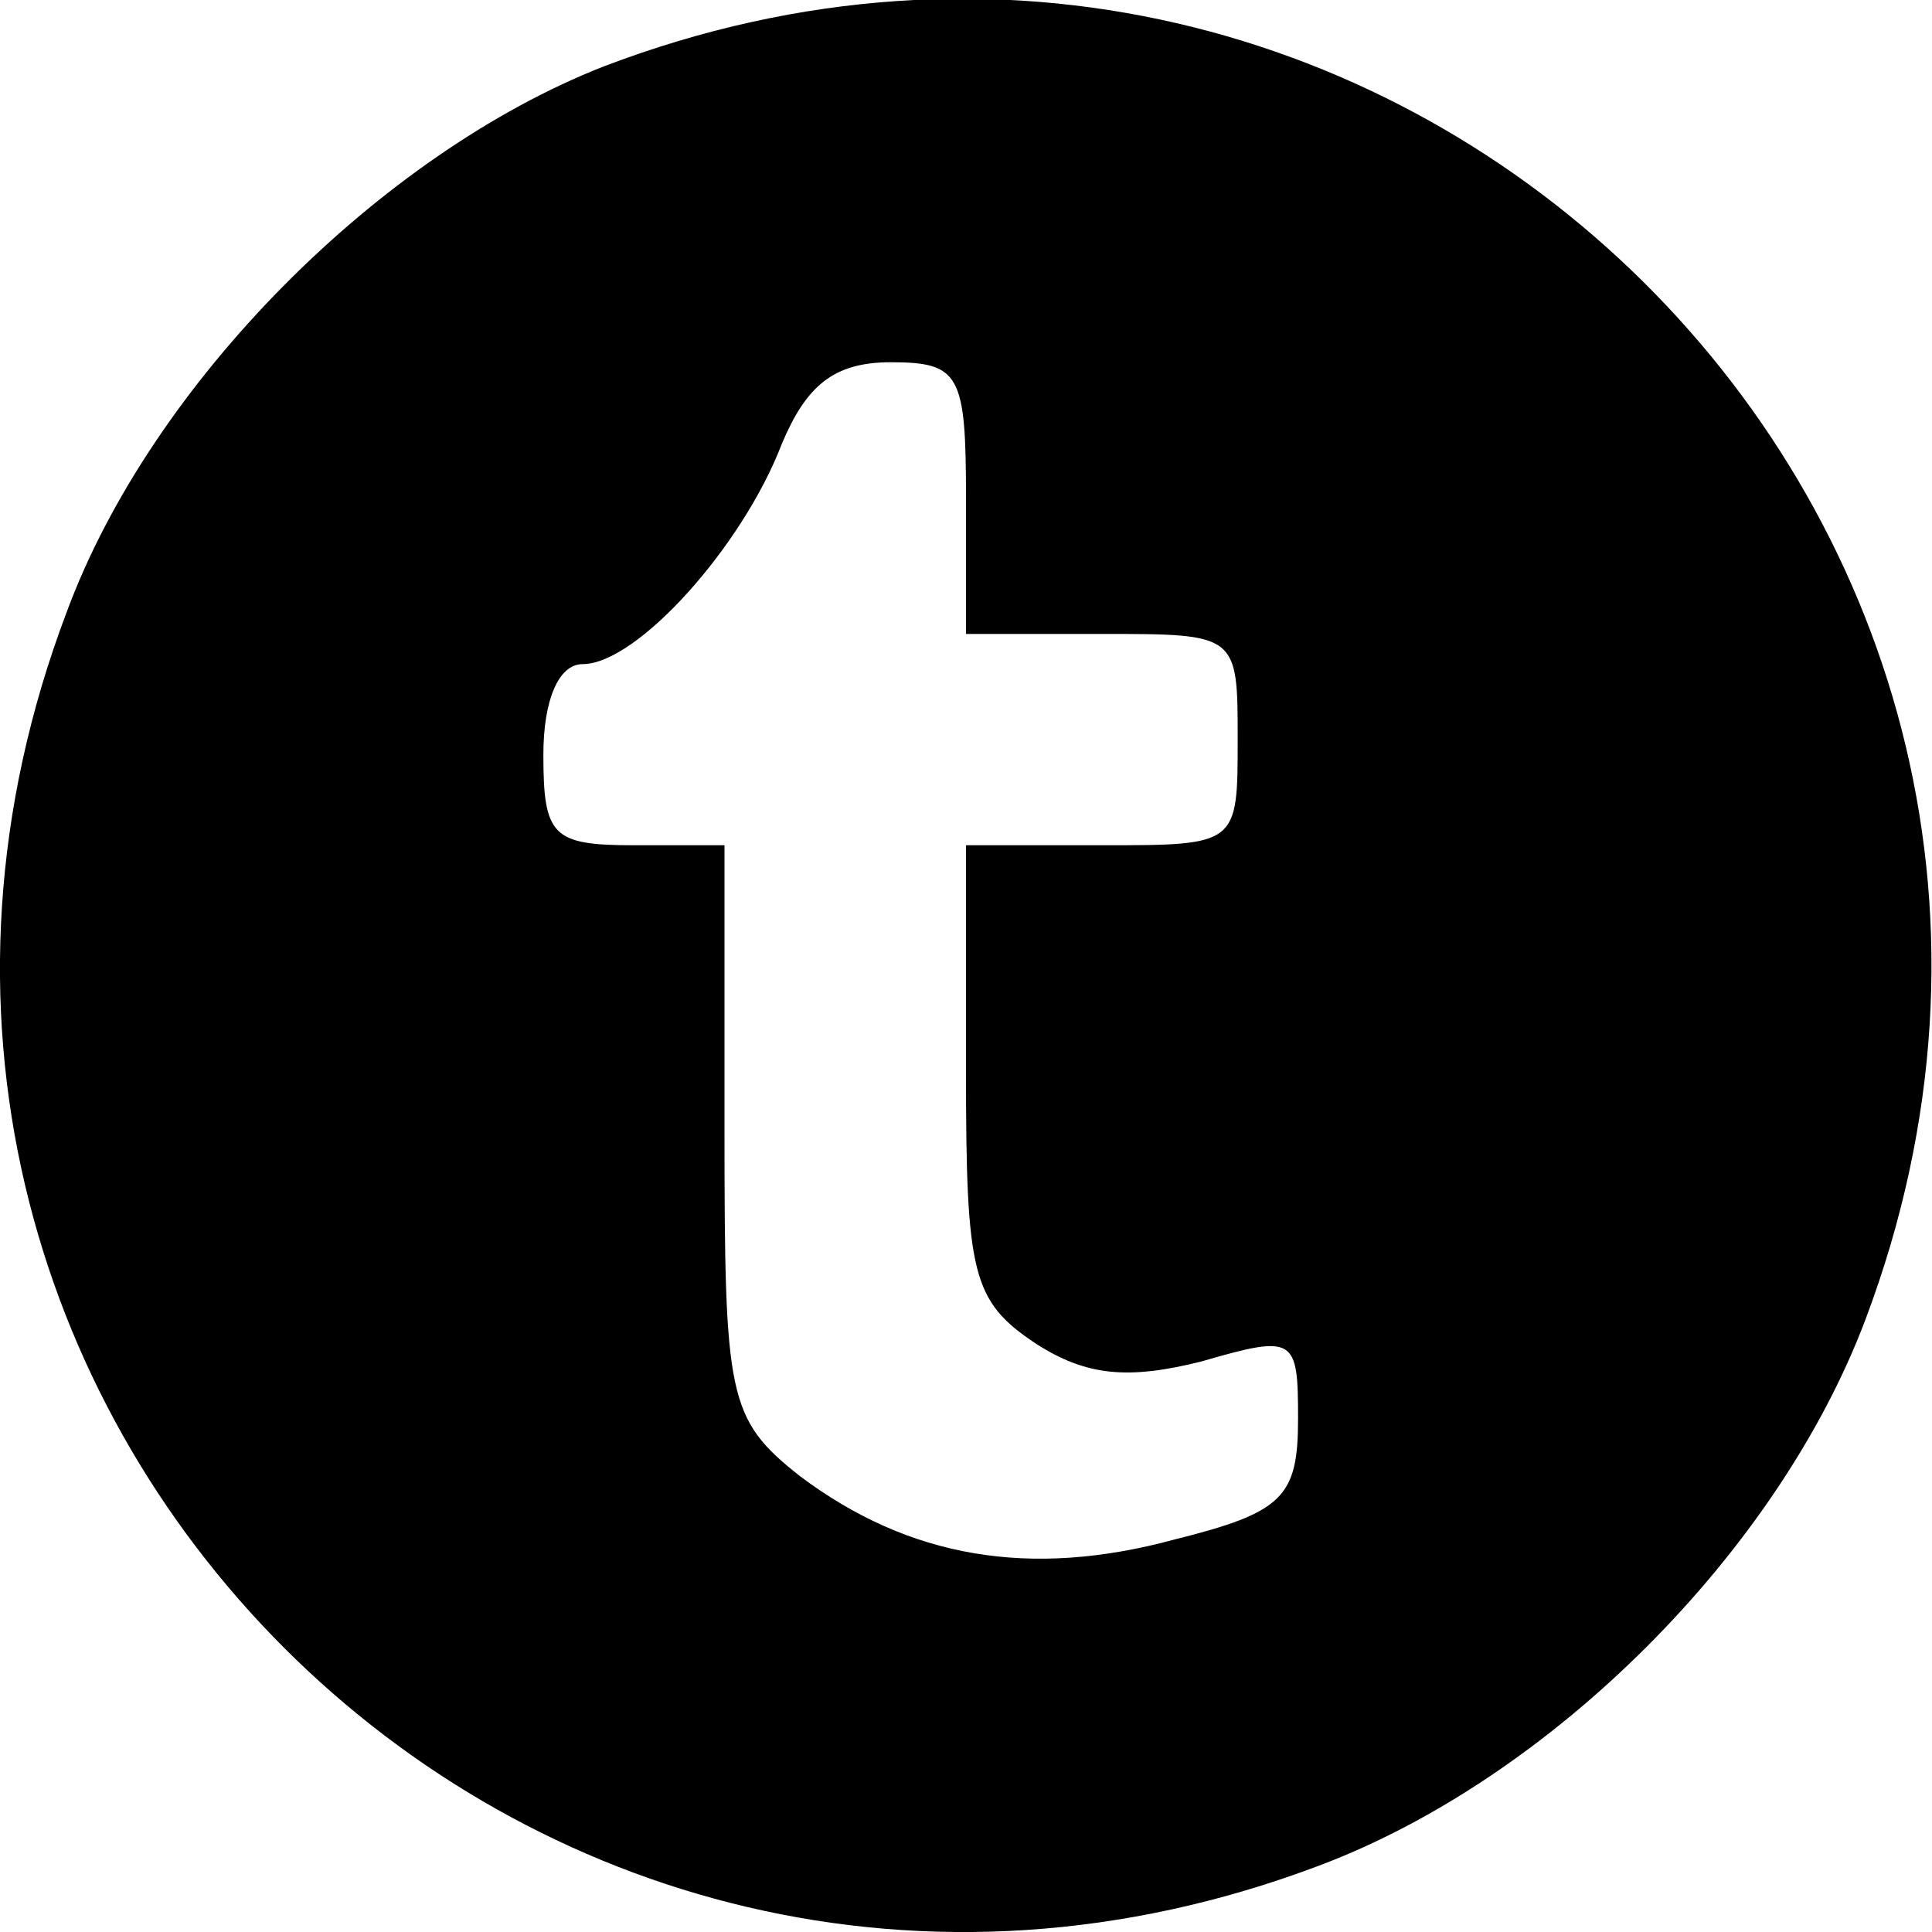
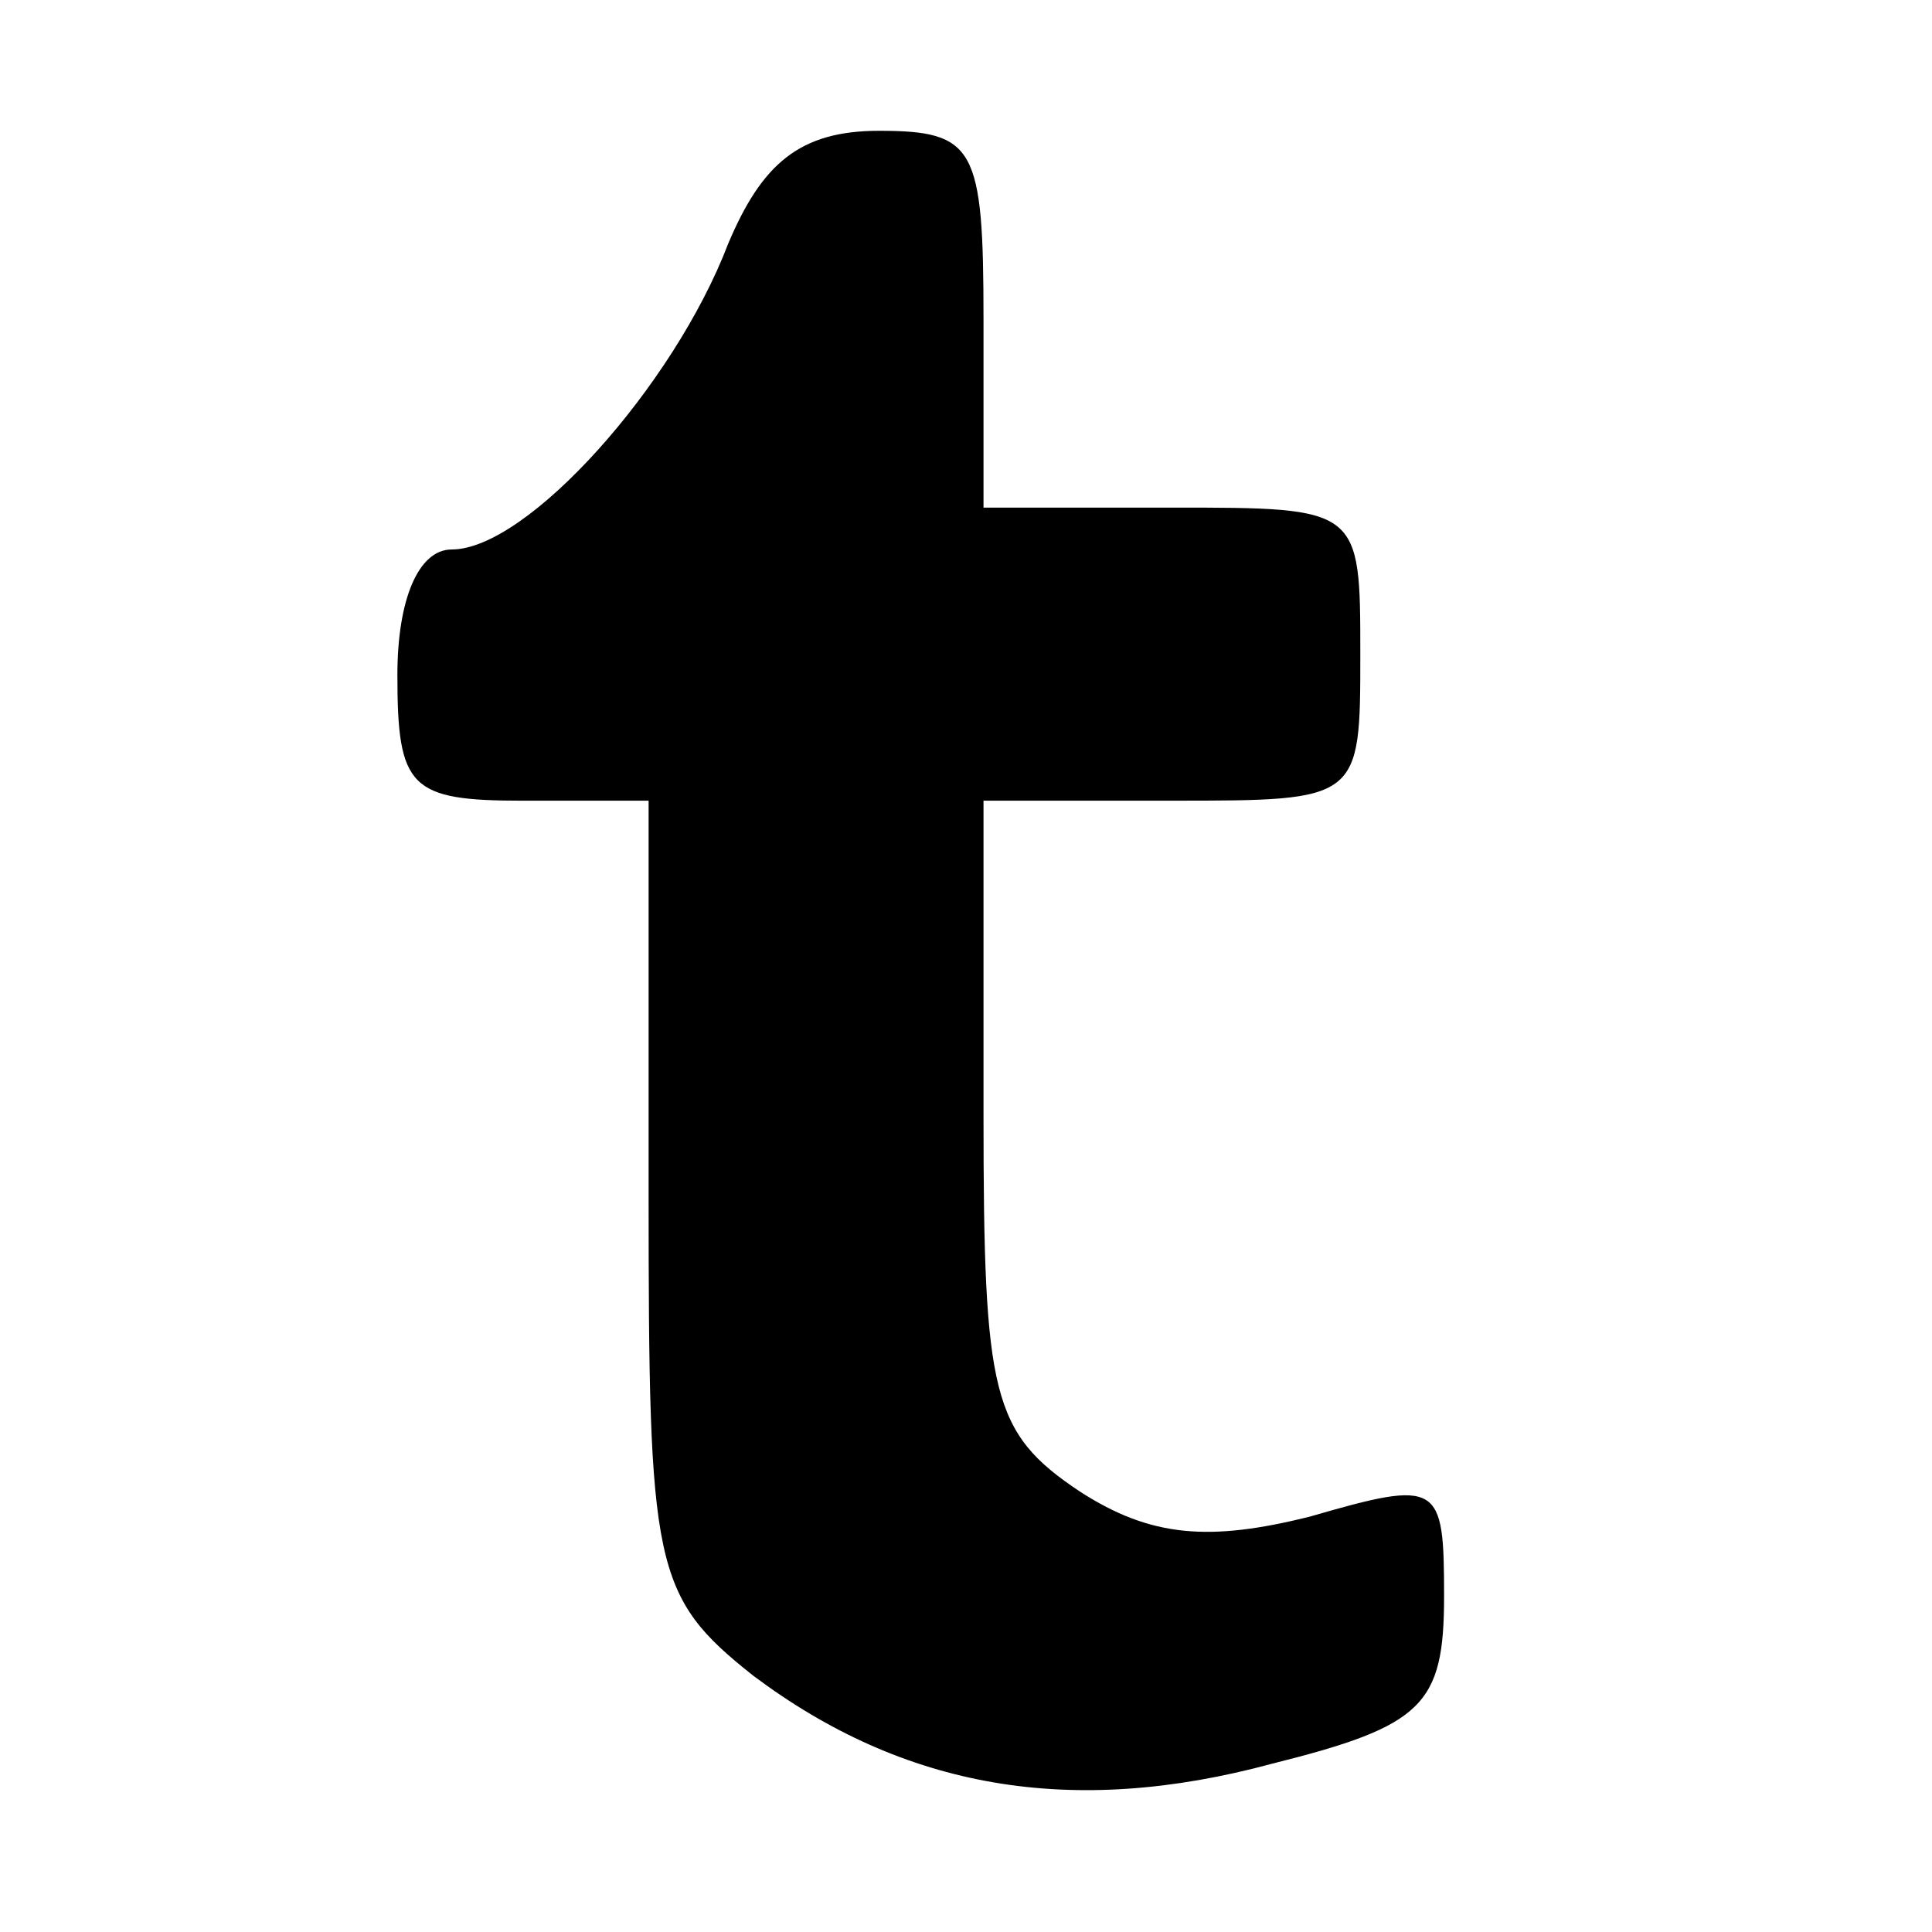
- <svg xmlns="http://www.w3.org/2000/svg" version="1.0" width="64pt" height="64pt" viewBox="0 0 64 64" preserveAspectRatio="xMidYMid meet">
-   <g transform="translate(0,64) scale(0.1,-0.1)" fill="#000000" stroke="none">
-     <path d="M200 618 c-74 -29 -150 -105 -178 -181 -99 -262 153 -514 415 -415 77 29 152 104 181 181 99 263 -156 515 -418 415z m120 -143 l0 -45 45 0 c45 0 45 0 45 -35 0 -35 0 -35 -45 -35 l-45 0 0 -75 c0 -67 2 -76 23 -90 17 -11 31 -12 55 -6 31 9 32 8 32 -19 0 -26 -5 -31 -41 -40 -48 -13 -88 -6 -124 21 -24 19 -25 26 -25 115 l0 94 -30 0 c-27 0 -30 3 -30 30 0 18 5 30 13 30 18 0 53 39 66 73 8 19 17 27 36 27 23 0 25 -4 25 -45z" />
+ <svg xmlns="http://www.w3.org/2000/svg" version="1.1" id="Layer_1" x="0px" y="0px" width="64px" height="64px" viewBox="0 0 64 64" enable-background="new 0 0 64 64" xml:space="preserve">
+   <g>
+     <path d="M43.397,50.238c-3.327,0.833-5.27,0.693-7.628-0.831c-2.911-1.942-3.189-3.189-3.189-12.482V26.523h6.241   c6.241,0,6.241,0,6.241-4.854c0-4.854,0-4.854-6.241-4.854H32.58v-6.241c0-5.687-0.277-6.241-3.467-6.241   c-2.635,0-3.883,1.109-4.993,3.745c-1.803,4.715-6.657,10.124-9.154,10.124c-1.109,0-1.802,1.664-1.802,4.161   c0,3.745,0.416,4.161,4.161,4.161h4.161v13.037c0,12.343,0.139,13.313,3.467,15.949c4.993,3.744,10.54,4.715,17.198,2.912   c4.992-1.249,5.686-1.942,5.686-5.548C47.836,49.129,47.698,48.991,43.397,50.238z" />
  </g>
</svg>
